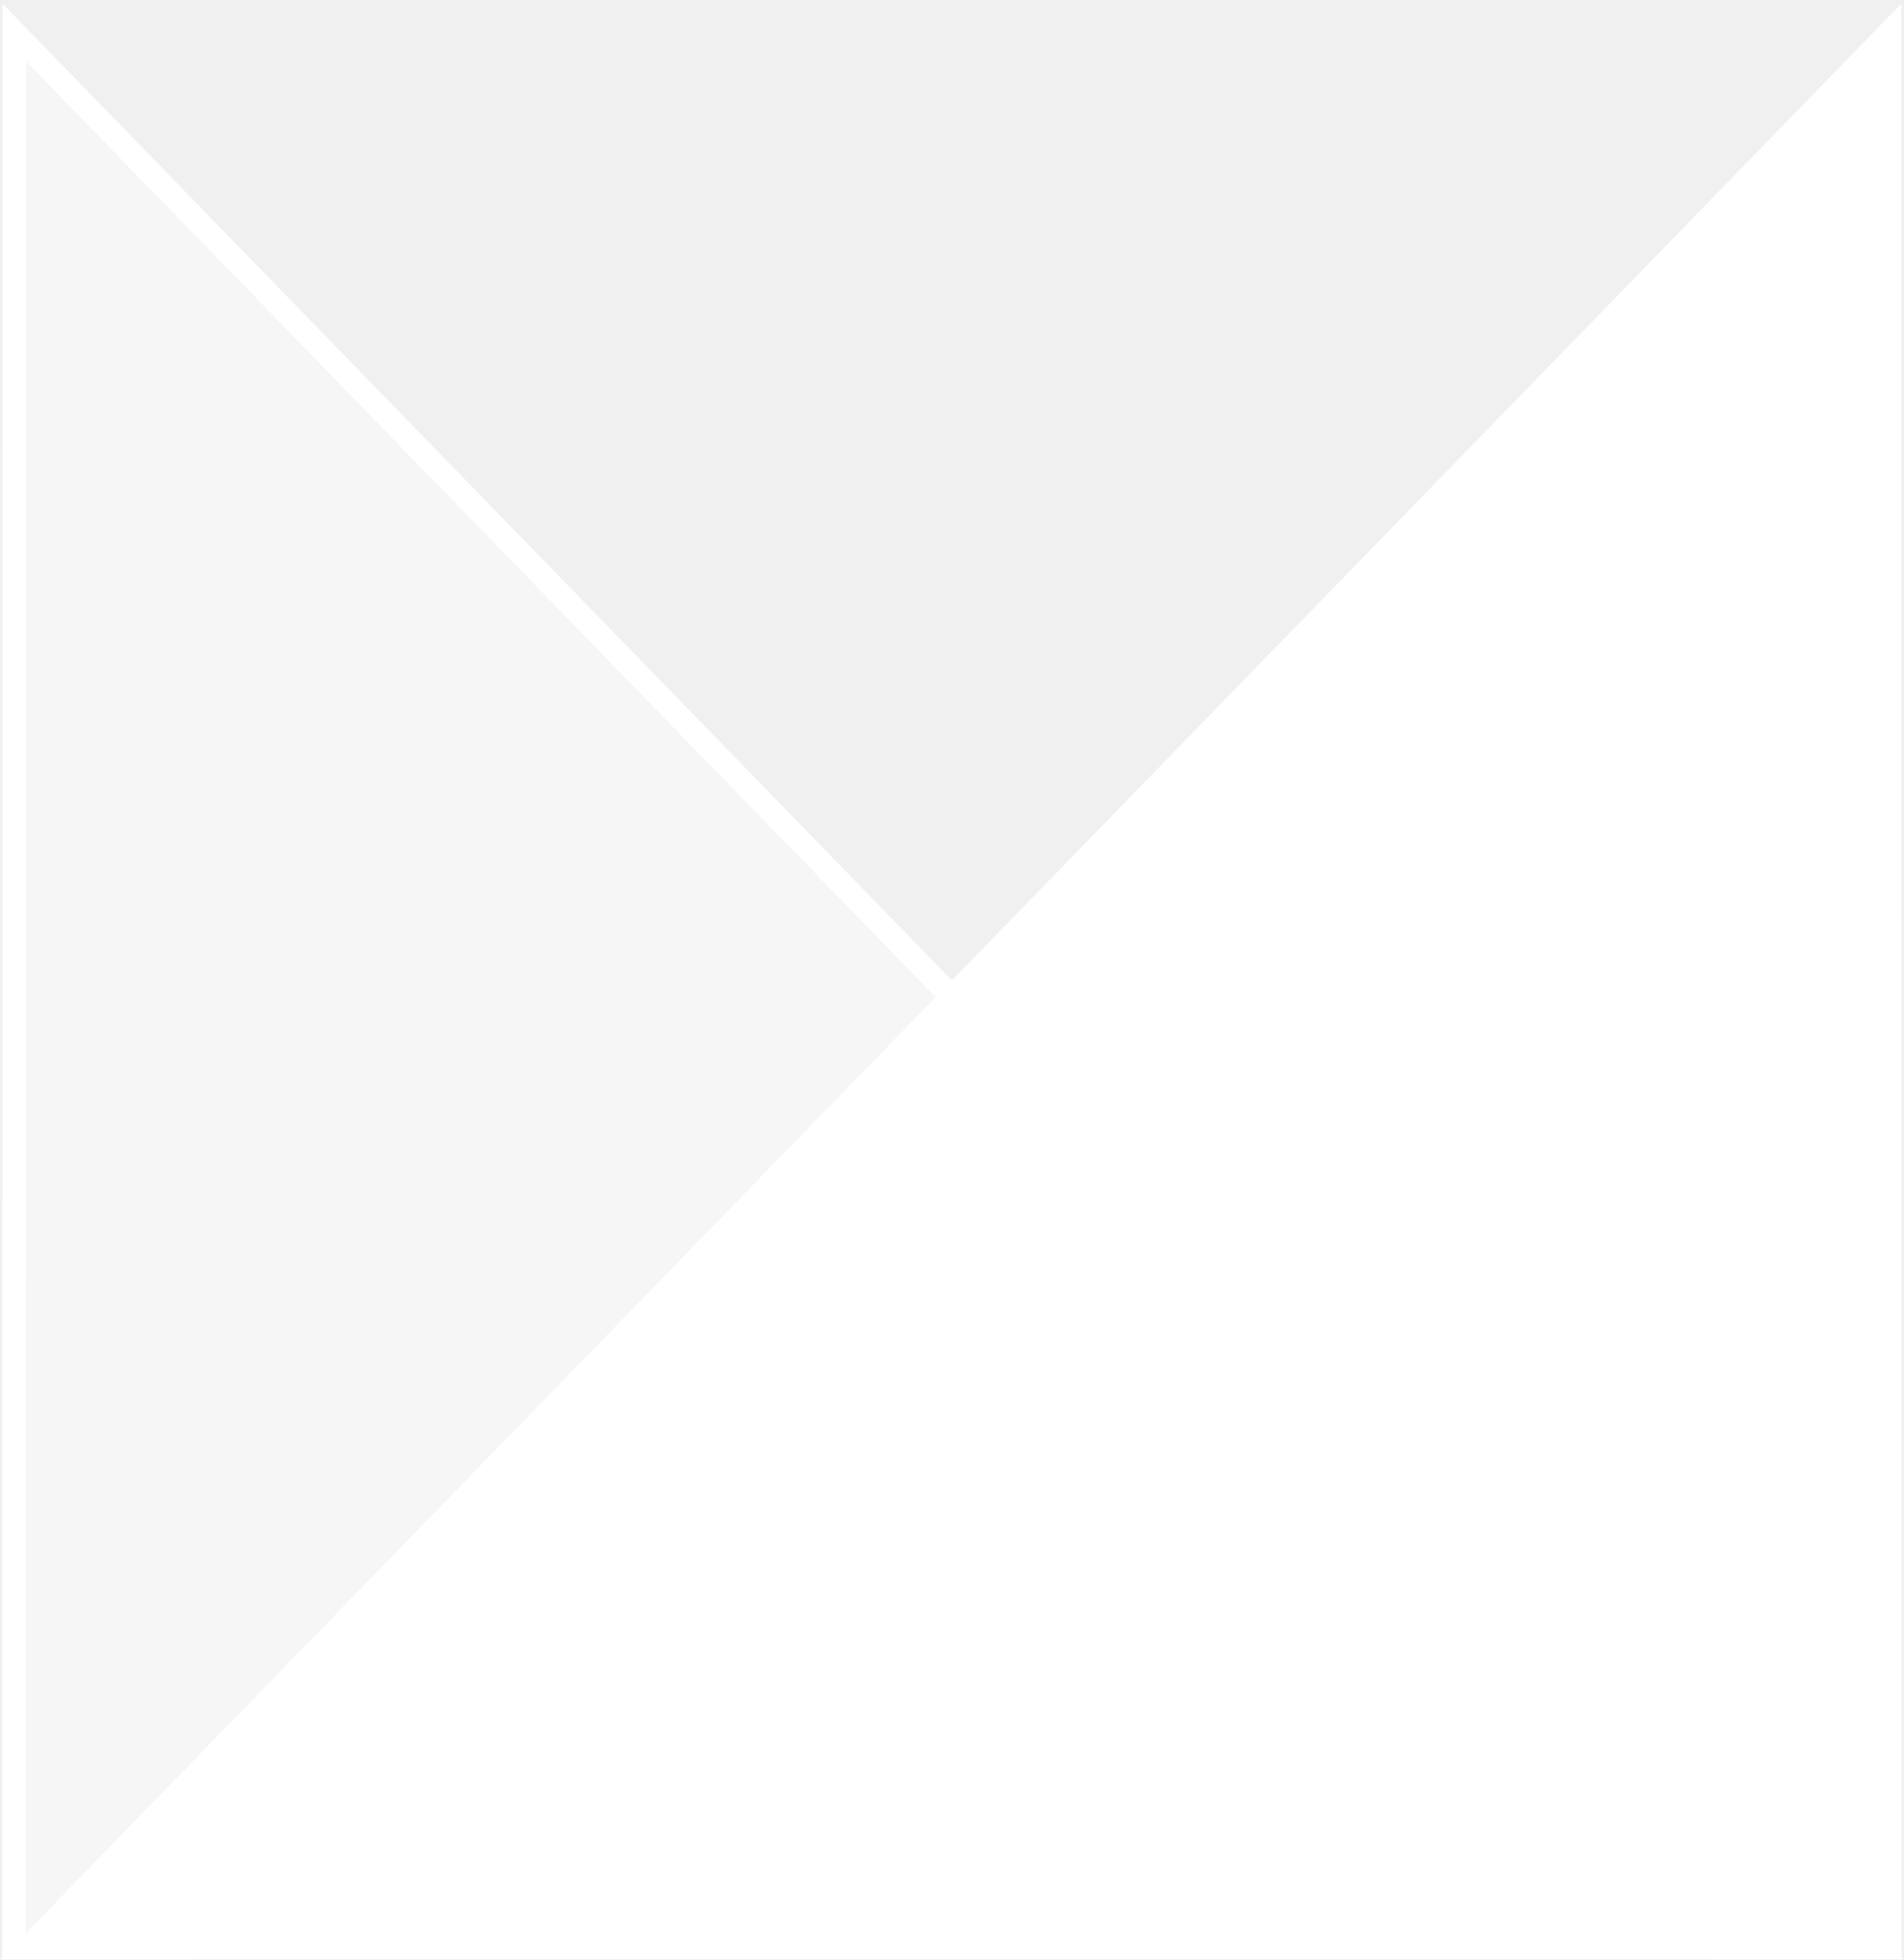
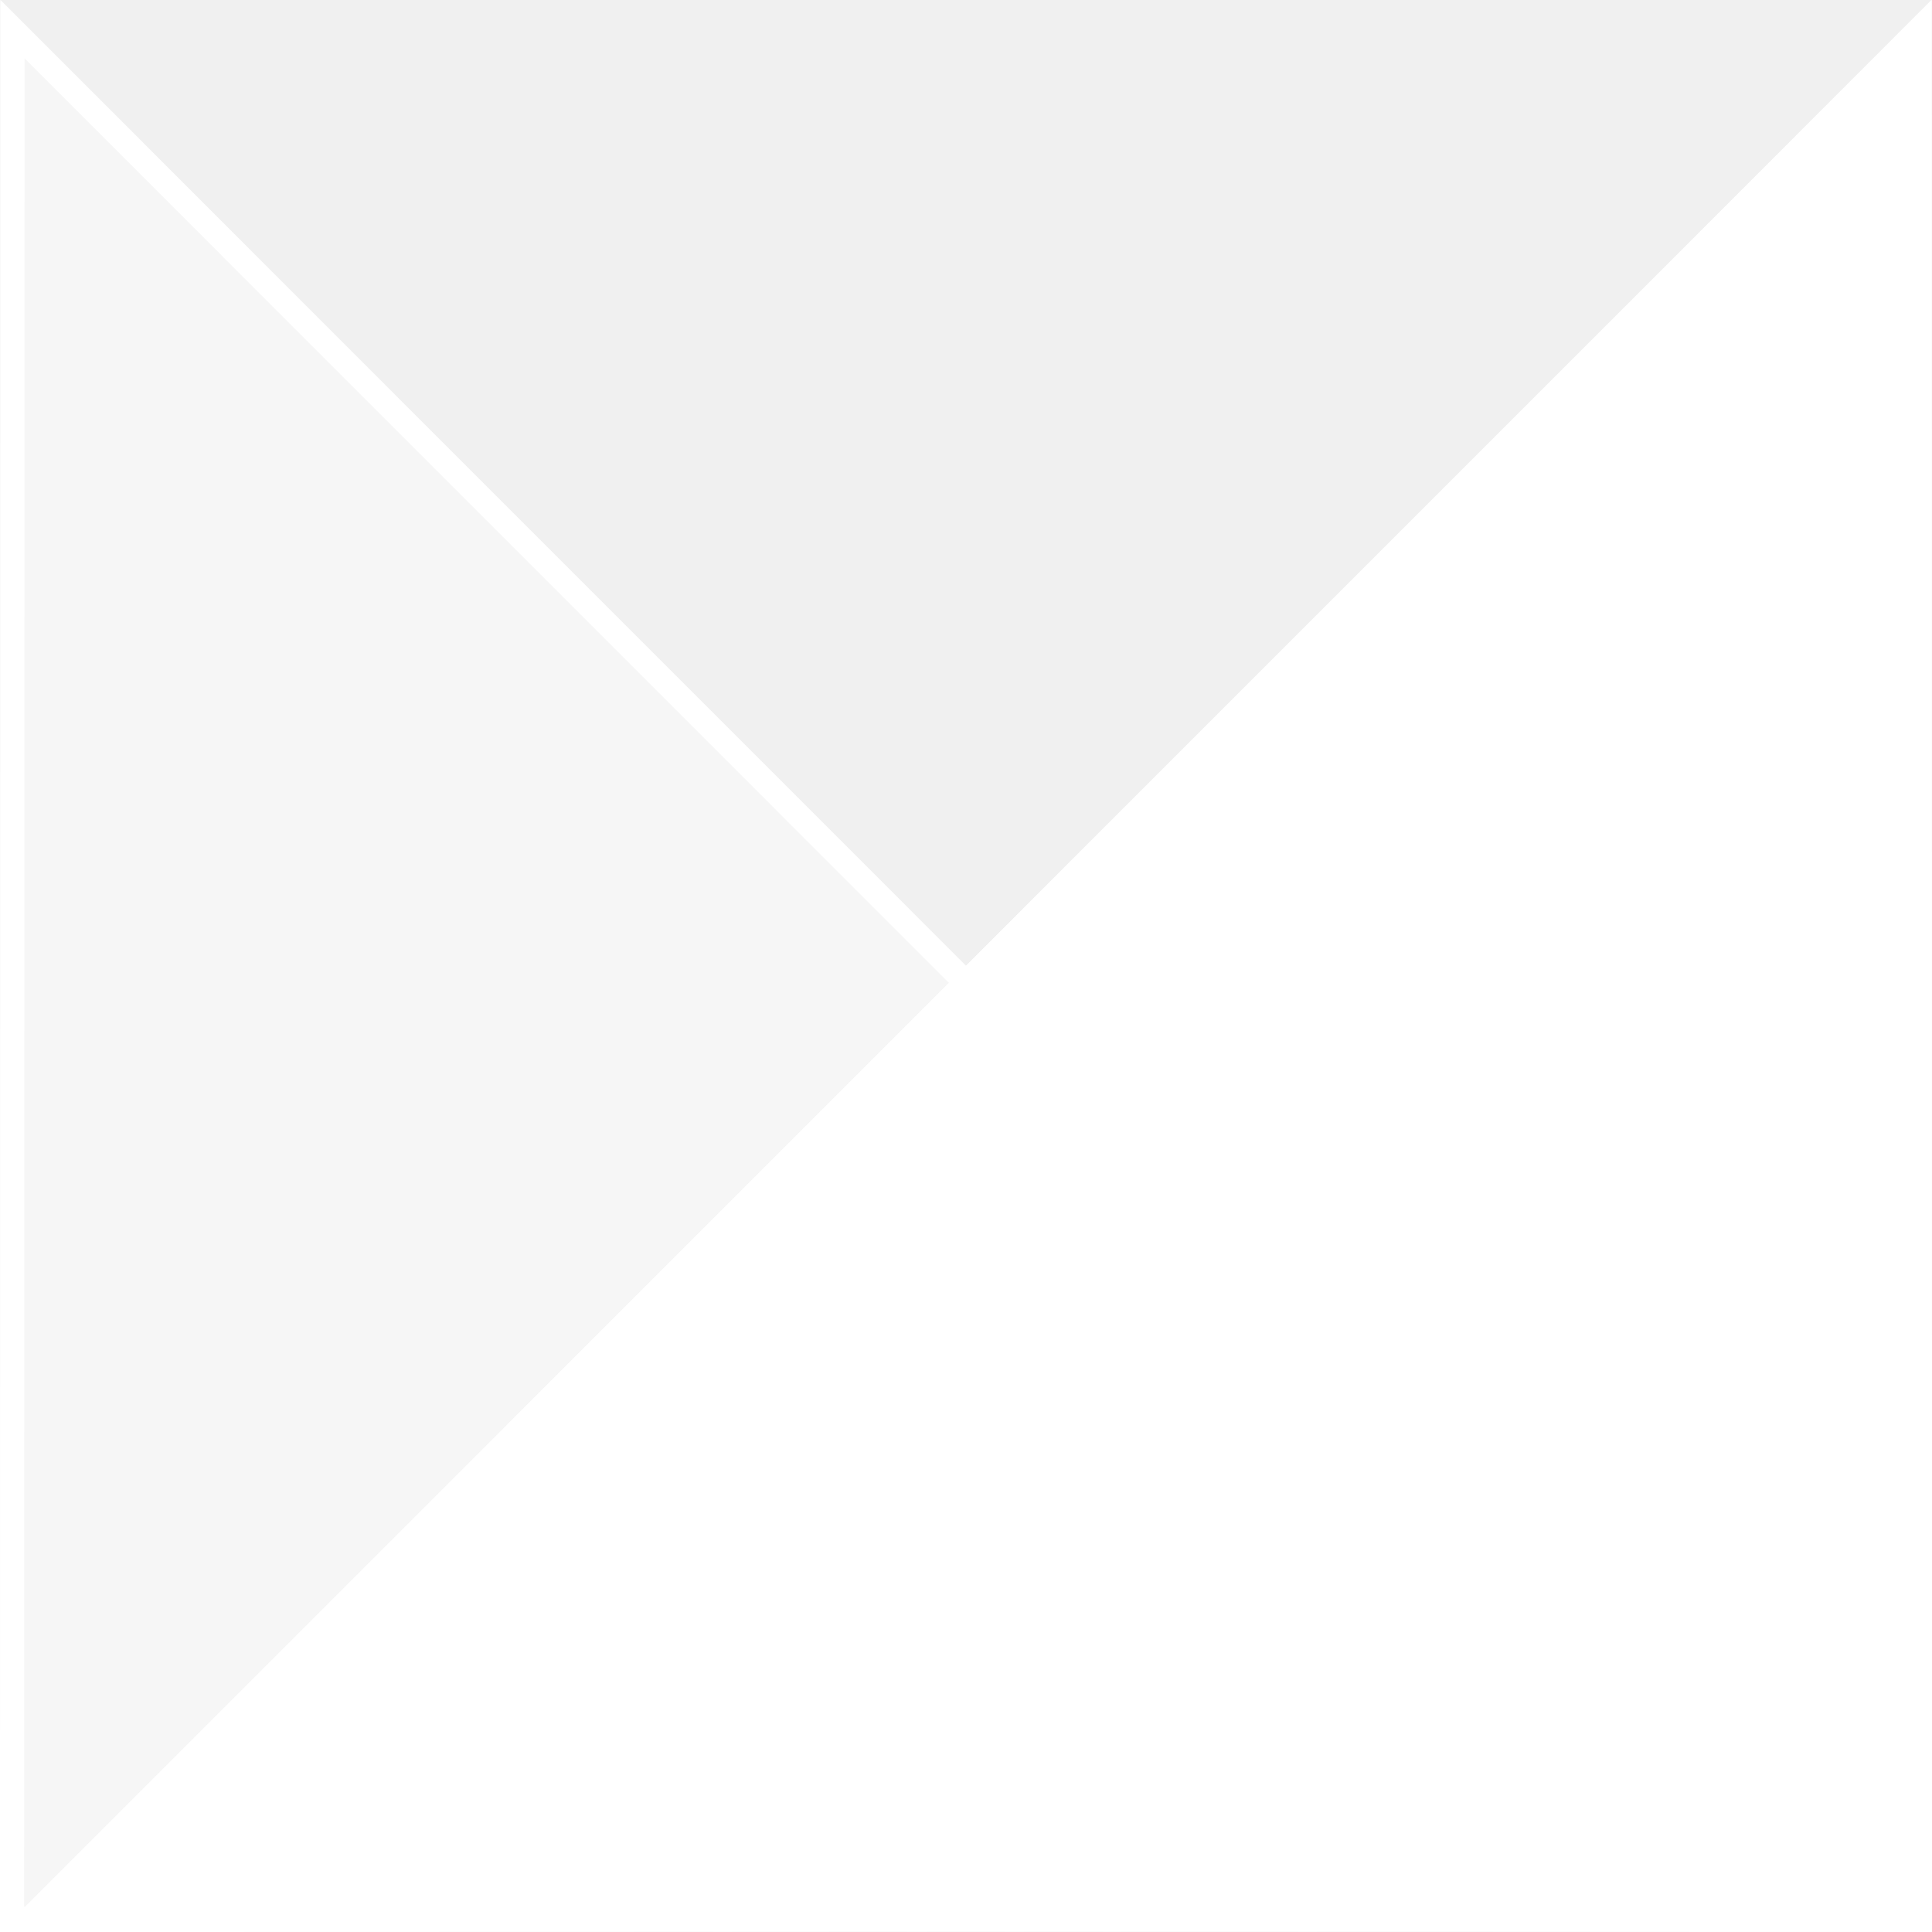
- <svg xmlns="http://www.w3.org/2000/svg" width="409px" height="421px" viewBox="0 0 409 421" version="1.1">
-   <defs />
+ <svg xmlns="http://www.w3.org/2000/svg" xmlns:xlink="http://www.w3.org/1999/xlink" width="400px" height="400px" viewBox="0 0 400 400" version="1.1">
+   <defs>
+     <polygon id="path-1" points="0.085 0.003 0 399.789 400 400 0.08 0" />
+     <polygon id="path-2" points="0.085 0.003 0 399.789 400 400 0.08 0" />
+   </defs>
  <g id="Page-1" stroke="none" stroke-width="1" fill="none" fill-rule="evenodd">
-     <g id="Artboard-1" transform="translate(-623, -269)" stroke="#FFFFFF" stroke-width="5" fill="#FFFFFF">
-       <g id="Group-3" transform="translate(204, 123)">
-         <g id="Group-2" transform="translate(422, 153)">
-           <path d="M0.085,-3.55271368e-15 L0,411.14 L400,411.357 L0.085,-3.55271368e-15 Z" id="Path-1" fill-opacity="0.4" />
-           <path d="M3.085,-3.55271368e-15 L3,411.14 L403,411.357 L3.085,-3.55271368e-15 Z" id="Path-1" transform="translate(203, 205.6786) scale(-1, 1) translate(-203, -205.6786) " />
-         </g>
+     <g id="logo_white" fill-rule="nonzero">
+       <g id="Shape">
+         <use fill-opacity="0.4" fill="#FFFFFF" fill-rule="evenodd" xlink:href="#path-1" />
+         <path stroke="#FFFFFF" stroke-width="5" d="M393.962,397.497 L398.232,401.768 L400.001,397.5 L393.962,397.497 Z M2.501,397.29 L0.001,397.289 L2.5,399.79 L2.501,397.29 Z M2.584,6.04 L393.962,397.497 L2.501,397.29 L2.584,6.04 Z" />
+       </g>
+       <g id="Shape" transform="translate(200, 200) scale(-1, 1) translate(-200, -200) ">
+         <use fill="#FFFFFF" fill-rule="evenodd" xlink:href="#path-2" />
+         <path stroke="#FFFFFF" stroke-width="5" d="M393.962,397.497 L398.232,401.768 L400.001,397.5 L393.962,397.497 Z M2.501,397.29 L0.001,397.289 L2.5,399.79 L2.501,397.29 Z M2.584,6.04 L393.962,397.497 L2.501,397.29 L2.584,6.04 Z" />
      </g>
    </g>
  </g>
</svg>
